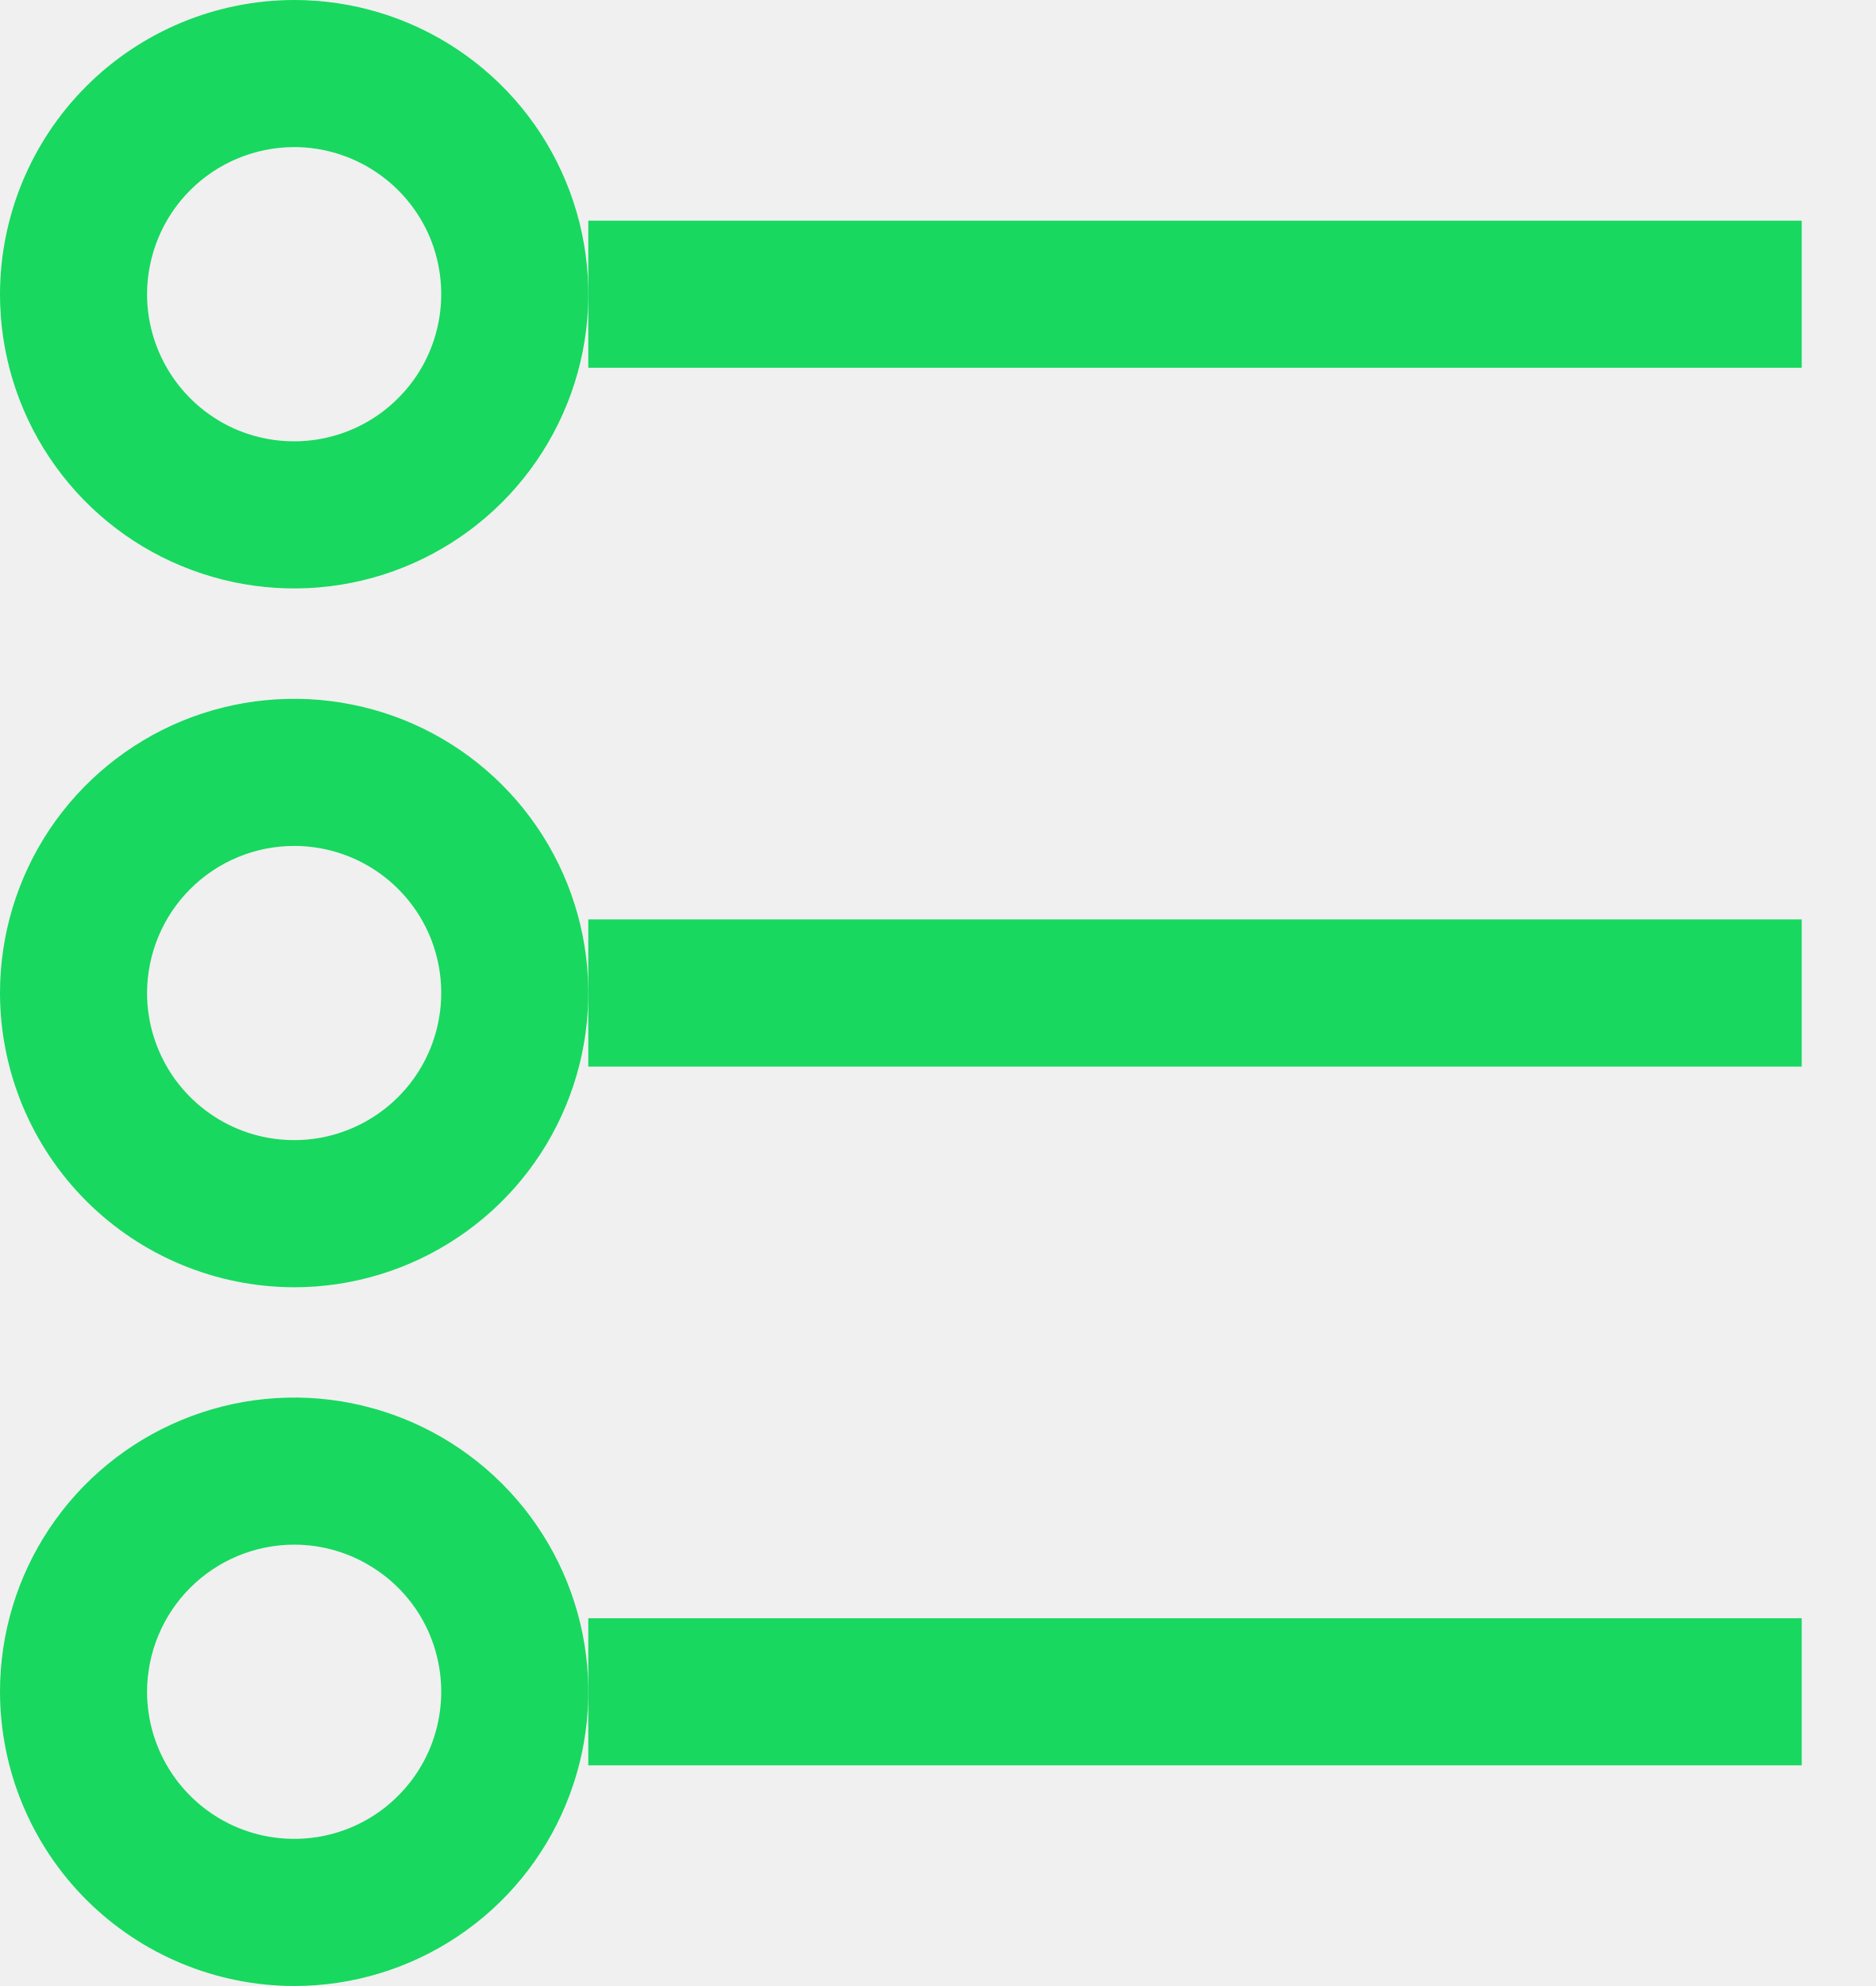
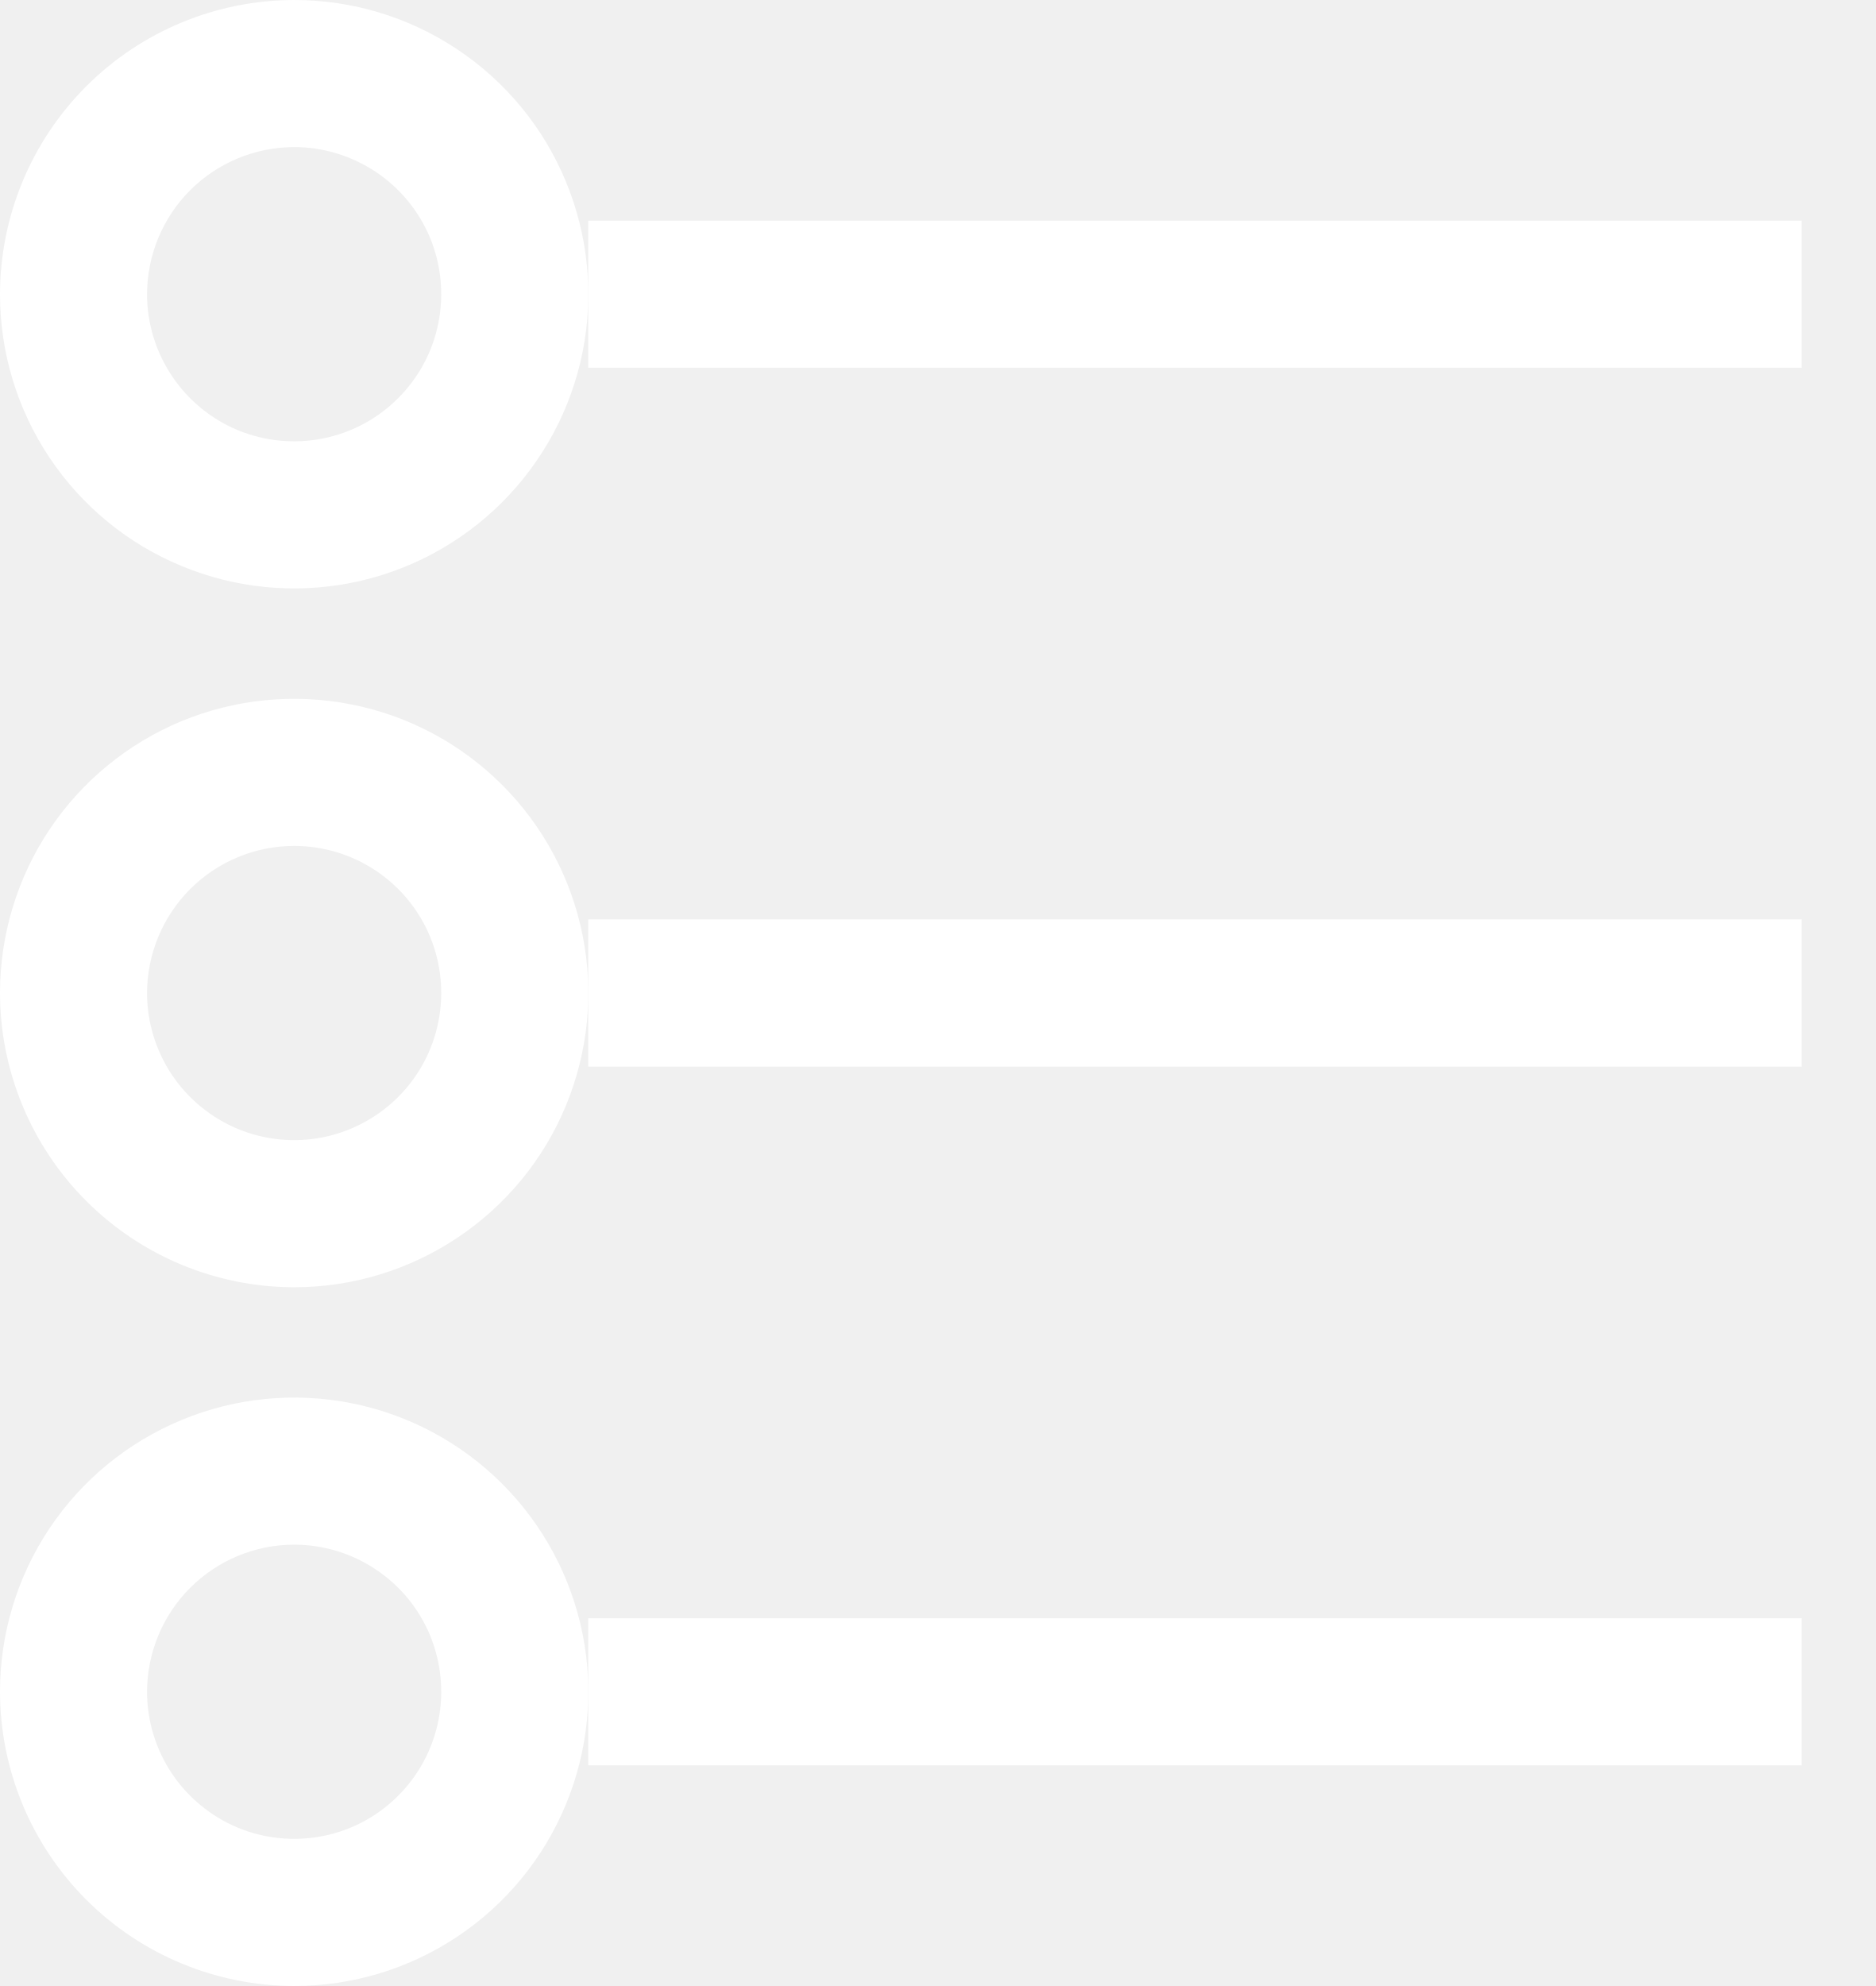
<svg xmlns="http://www.w3.org/2000/svg" width="17" height="18" viewBox="0 0 17 18" fill="none">
-   <path d="M16.333 2H5.333V3.333H16.333V2Z" fill="#18D860" />
-   <path d="M0 2.667C0 3.194 0.156 3.71 0.449 4.148C0.742 4.587 1.159 4.929 1.646 5.13C2.133 5.332 2.67 5.385 3.187 5.282C3.704 5.179 4.179 4.925 4.552 4.552C4.925 4.179 5.179 3.704 5.282 3.187C5.385 2.67 5.332 2.133 5.13 1.646C4.929 1.159 4.587 0.742 4.148 0.449C3.71 0.156 3.194 0 2.667 0C1.96 0.001 1.282 0.282 0.782 0.782C0.282 1.282 0.001 1.96 0 2.667ZM2.667 1.333C2.93 1.333 3.188 1.412 3.407 1.558C3.627 1.705 3.798 1.913 3.899 2.156C3.999 2.4 4.026 2.668 3.974 2.927C3.923 3.185 3.796 3.423 3.609 3.609C3.423 3.796 3.185 3.923 2.927 3.974C2.668 4.026 2.4 3.999 2.156 3.899C1.913 3.798 1.705 3.627 1.558 3.407C1.412 3.188 1.333 2.93 1.333 2.667C1.334 2.313 1.474 1.974 1.724 1.724C1.974 1.474 2.313 1.334 2.667 1.333Z" fill="#18D860" />
-   <path d="M16.333 8.333H5.333V9.667H16.333V8.333Z" fill="#18D860" />
-   <path d="M2.667 11.667C3.194 11.667 3.71 11.51 4.148 11.217C4.587 10.924 4.929 10.508 5.13 10.021C5.332 9.533 5.385 8.997 5.282 8.48C5.179 7.962 4.925 7.487 4.552 7.114C4.179 6.741 3.704 6.487 3.187 6.385C2.67 6.282 2.133 6.335 1.646 6.536C1.159 6.738 0.742 7.08 0.449 7.518C0.156 7.957 0 8.473 0 9C0.001 9.707 0.282 10.385 0.782 10.885C1.282 11.385 1.96 11.666 2.667 11.667ZM2.667 7.667C2.93 7.667 3.188 7.745 3.407 7.891C3.627 8.038 3.798 8.246 3.899 8.49C3.999 8.733 4.026 9.001 3.974 9.26C3.923 9.519 3.796 9.756 3.609 9.943C3.423 10.129 3.185 10.256 2.927 10.308C2.668 10.359 2.4 10.333 2.156 10.232C1.913 10.131 1.705 9.96 1.558 9.741C1.412 9.522 1.333 9.264 1.333 9C1.334 8.647 1.474 8.308 1.724 8.058C1.974 7.808 2.313 7.667 2.667 7.667Z" fill="#18D860" />
-   <path d="M16.333 14.667H5.333V16H16.333V14.667Z" fill="#18D860" />
-   <path d="M2.667 18C3.194 18 3.71 17.844 4.148 17.551C4.587 17.258 4.929 16.841 5.13 16.354C5.332 15.867 5.385 15.33 5.282 14.813C5.179 14.296 4.925 13.821 4.552 13.448C4.179 13.075 3.704 12.821 3.187 12.718C2.67 12.615 2.133 12.668 1.646 12.87C1.159 13.072 0.742 13.413 0.449 13.852C0.156 14.29 0 14.806 0 15.333C0.001 16.04 0.282 16.718 0.782 17.218C1.282 17.718 1.96 17.999 2.667 18ZM2.667 14C2.93 14 3.188 14.078 3.407 14.225C3.627 14.371 3.798 14.579 3.899 14.823C3.999 15.067 4.026 15.335 3.974 15.594C3.923 15.852 3.796 16.09 3.609 16.276C3.423 16.463 3.185 16.59 2.927 16.641C2.668 16.692 2.4 16.666 2.156 16.565C1.913 16.464 1.705 16.293 1.558 16.074C1.412 15.855 1.333 15.597 1.333 15.333C1.334 14.98 1.474 14.641 1.724 14.391C1.974 14.141 2.313 14 2.667 14Z" fill="#18D860" />
+   <path d="M16.333 2H5.333V3.333H16.333V2Z" fill="white" />
+   <path d="M0 2.667C0 3.194 0.156 3.71 0.449 4.148C0.742 4.587 1.159 4.929 1.646 5.13C2.133 5.332 2.67 5.385 3.187 5.282C3.704 5.179 4.179 4.925 4.552 4.552C4.925 4.179 5.179 3.704 5.282 3.187C5.385 2.67 5.332 2.133 5.13 1.646C4.929 1.159 4.587 0.742 4.148 0.449C3.71 0.156 3.194 0 2.667 0C1.96 0.001 1.282 0.282 0.782 0.782C0.282 1.282 0.001 1.96 0 2.667ZM2.667 1.333C2.93 1.333 3.188 1.412 3.407 1.558C3.627 1.705 3.798 1.913 3.899 2.156C3.999 2.4 4.026 2.668 3.974 2.927C3.923 3.185 3.796 3.423 3.609 3.609C3.423 3.796 3.185 3.923 2.927 3.974C2.668 4.026 2.4 3.999 2.156 3.899C1.913 3.798 1.705 3.627 1.558 3.407C1.412 3.188 1.333 2.93 1.333 2.667C1.334 2.313 1.474 1.974 1.724 1.724C1.974 1.474 2.313 1.334 2.667 1.333Z" fill="white" />
+   <path d="M16.333 8.333H5.333V9.667H16.333V8.333Z" fill="white" />
+   <path d="M2.667 11.667C3.194 11.667 3.71 11.51 4.148 11.217C4.587 10.924 4.929 10.508 5.13 10.021C5.332 9.533 5.385 8.997 5.282 8.48C5.179 7.962 4.925 7.487 4.552 7.114C4.179 6.741 3.704 6.487 3.187 6.385C2.67 6.282 2.133 6.335 1.646 6.536C1.159 6.738 0.742 7.08 0.449 7.518C0.156 7.957 0 8.473 0 9C0.001 9.707 0.282 10.385 0.782 10.885C1.282 11.385 1.96 11.666 2.667 11.667ZM2.667 7.667C2.93 7.667 3.188 7.745 3.407 7.891C3.627 8.038 3.798 8.246 3.899 8.49C3.999 8.733 4.026 9.001 3.974 9.26C3.923 9.519 3.796 9.756 3.609 9.943C3.423 10.129 3.185 10.256 2.927 10.308C2.668 10.359 2.4 10.333 2.156 10.232C1.913 10.131 1.705 9.96 1.558 9.741C1.412 9.522 1.333 9.264 1.333 9C1.334 8.647 1.474 8.308 1.724 8.058C1.974 7.808 2.313 7.667 2.667 7.667Z" fill="white" />
+   <path d="M16.333 14.667H5.333V16H16.333V14.667Z" fill="white" />
+   <path d="M2.667 18C3.194 18 3.71 17.844 4.148 17.551C4.587 17.258 4.929 16.841 5.13 16.354C5.332 15.867 5.385 15.33 5.282 14.813C5.179 14.296 4.925 13.821 4.552 13.448C4.179 13.075 3.704 12.821 3.187 12.718C2.67 12.615 2.133 12.668 1.646 12.87C1.159 13.072 0.742 13.413 0.449 13.852C0.156 14.29 0 14.806 0 15.333C0.001 16.04 0.282 16.718 0.782 17.218C1.282 17.718 1.96 17.999 2.667 18ZM2.667 14C2.93 14 3.188 14.078 3.407 14.225C3.627 14.371 3.798 14.579 3.899 14.823C3.999 15.067 4.026 15.335 3.974 15.594C3.923 15.852 3.796 16.09 3.609 16.276C3.423 16.463 3.185 16.59 2.927 16.641C2.668 16.692 2.4 16.666 2.156 16.565C1.913 16.464 1.705 16.293 1.558 16.074C1.412 15.855 1.333 15.597 1.333 15.333C1.334 14.98 1.474 14.641 1.724 14.391C1.974 14.141 2.313 14 2.667 14Z" fill="white" />
</svg>
